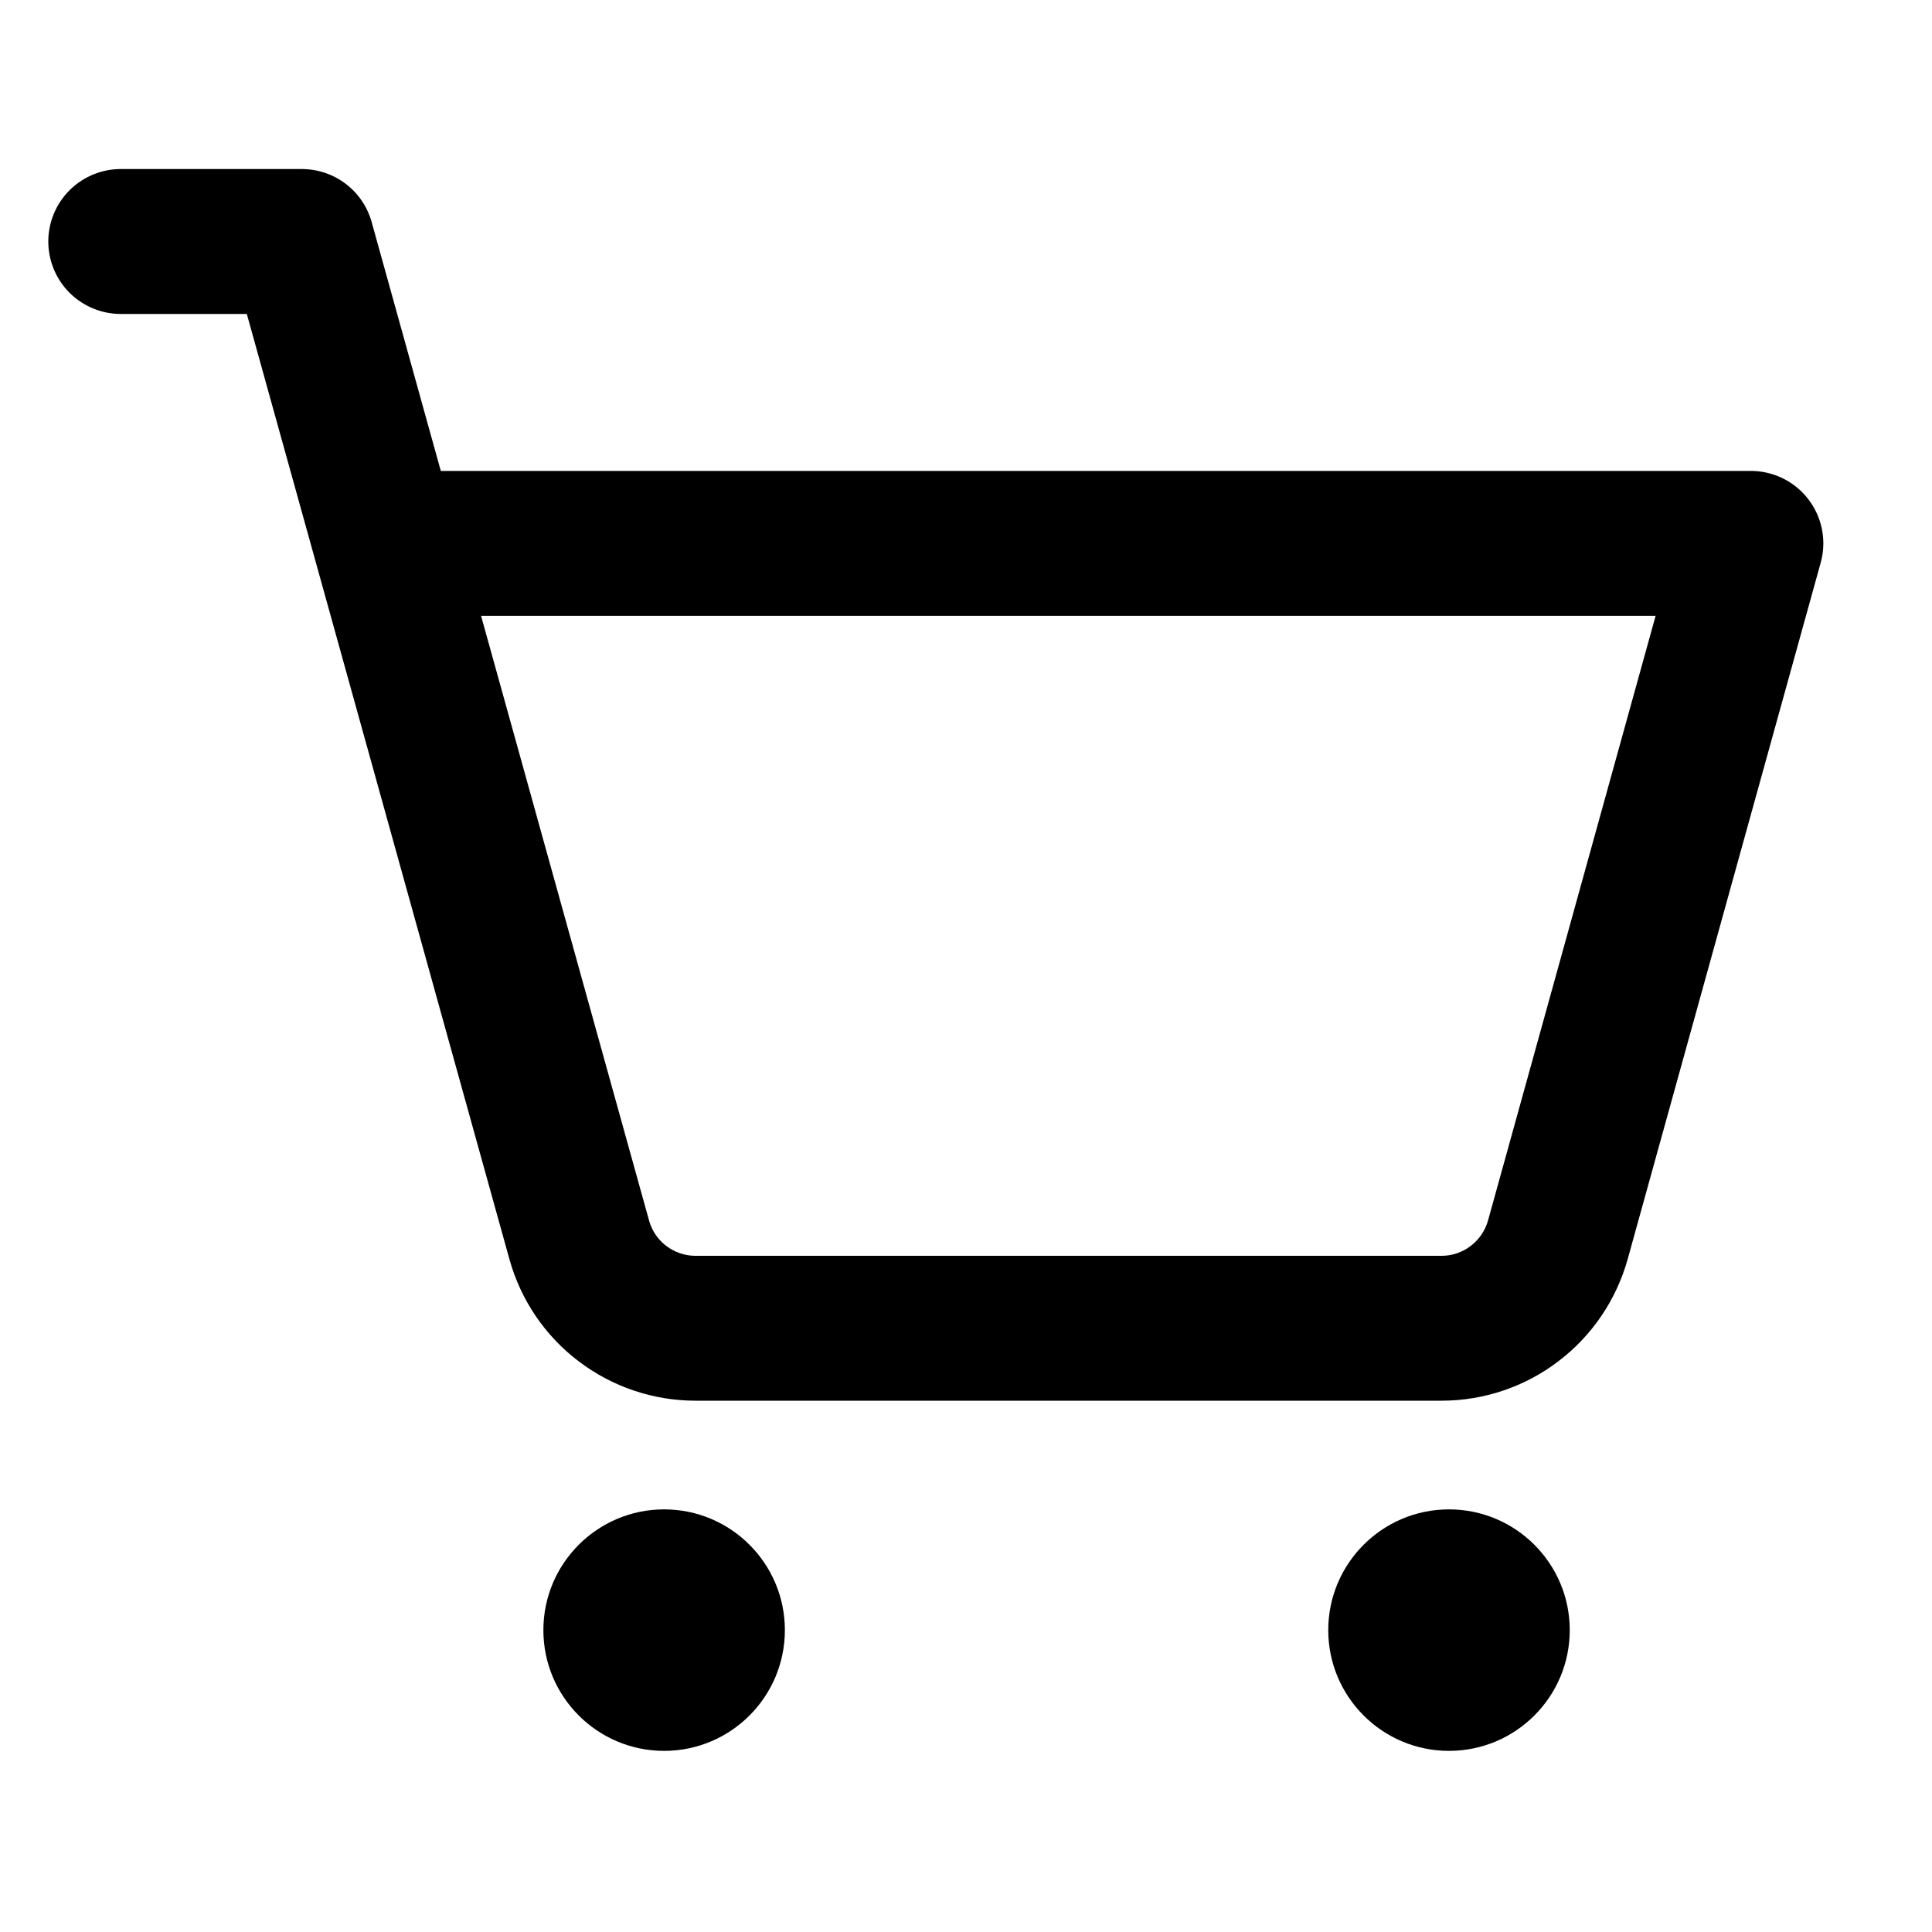
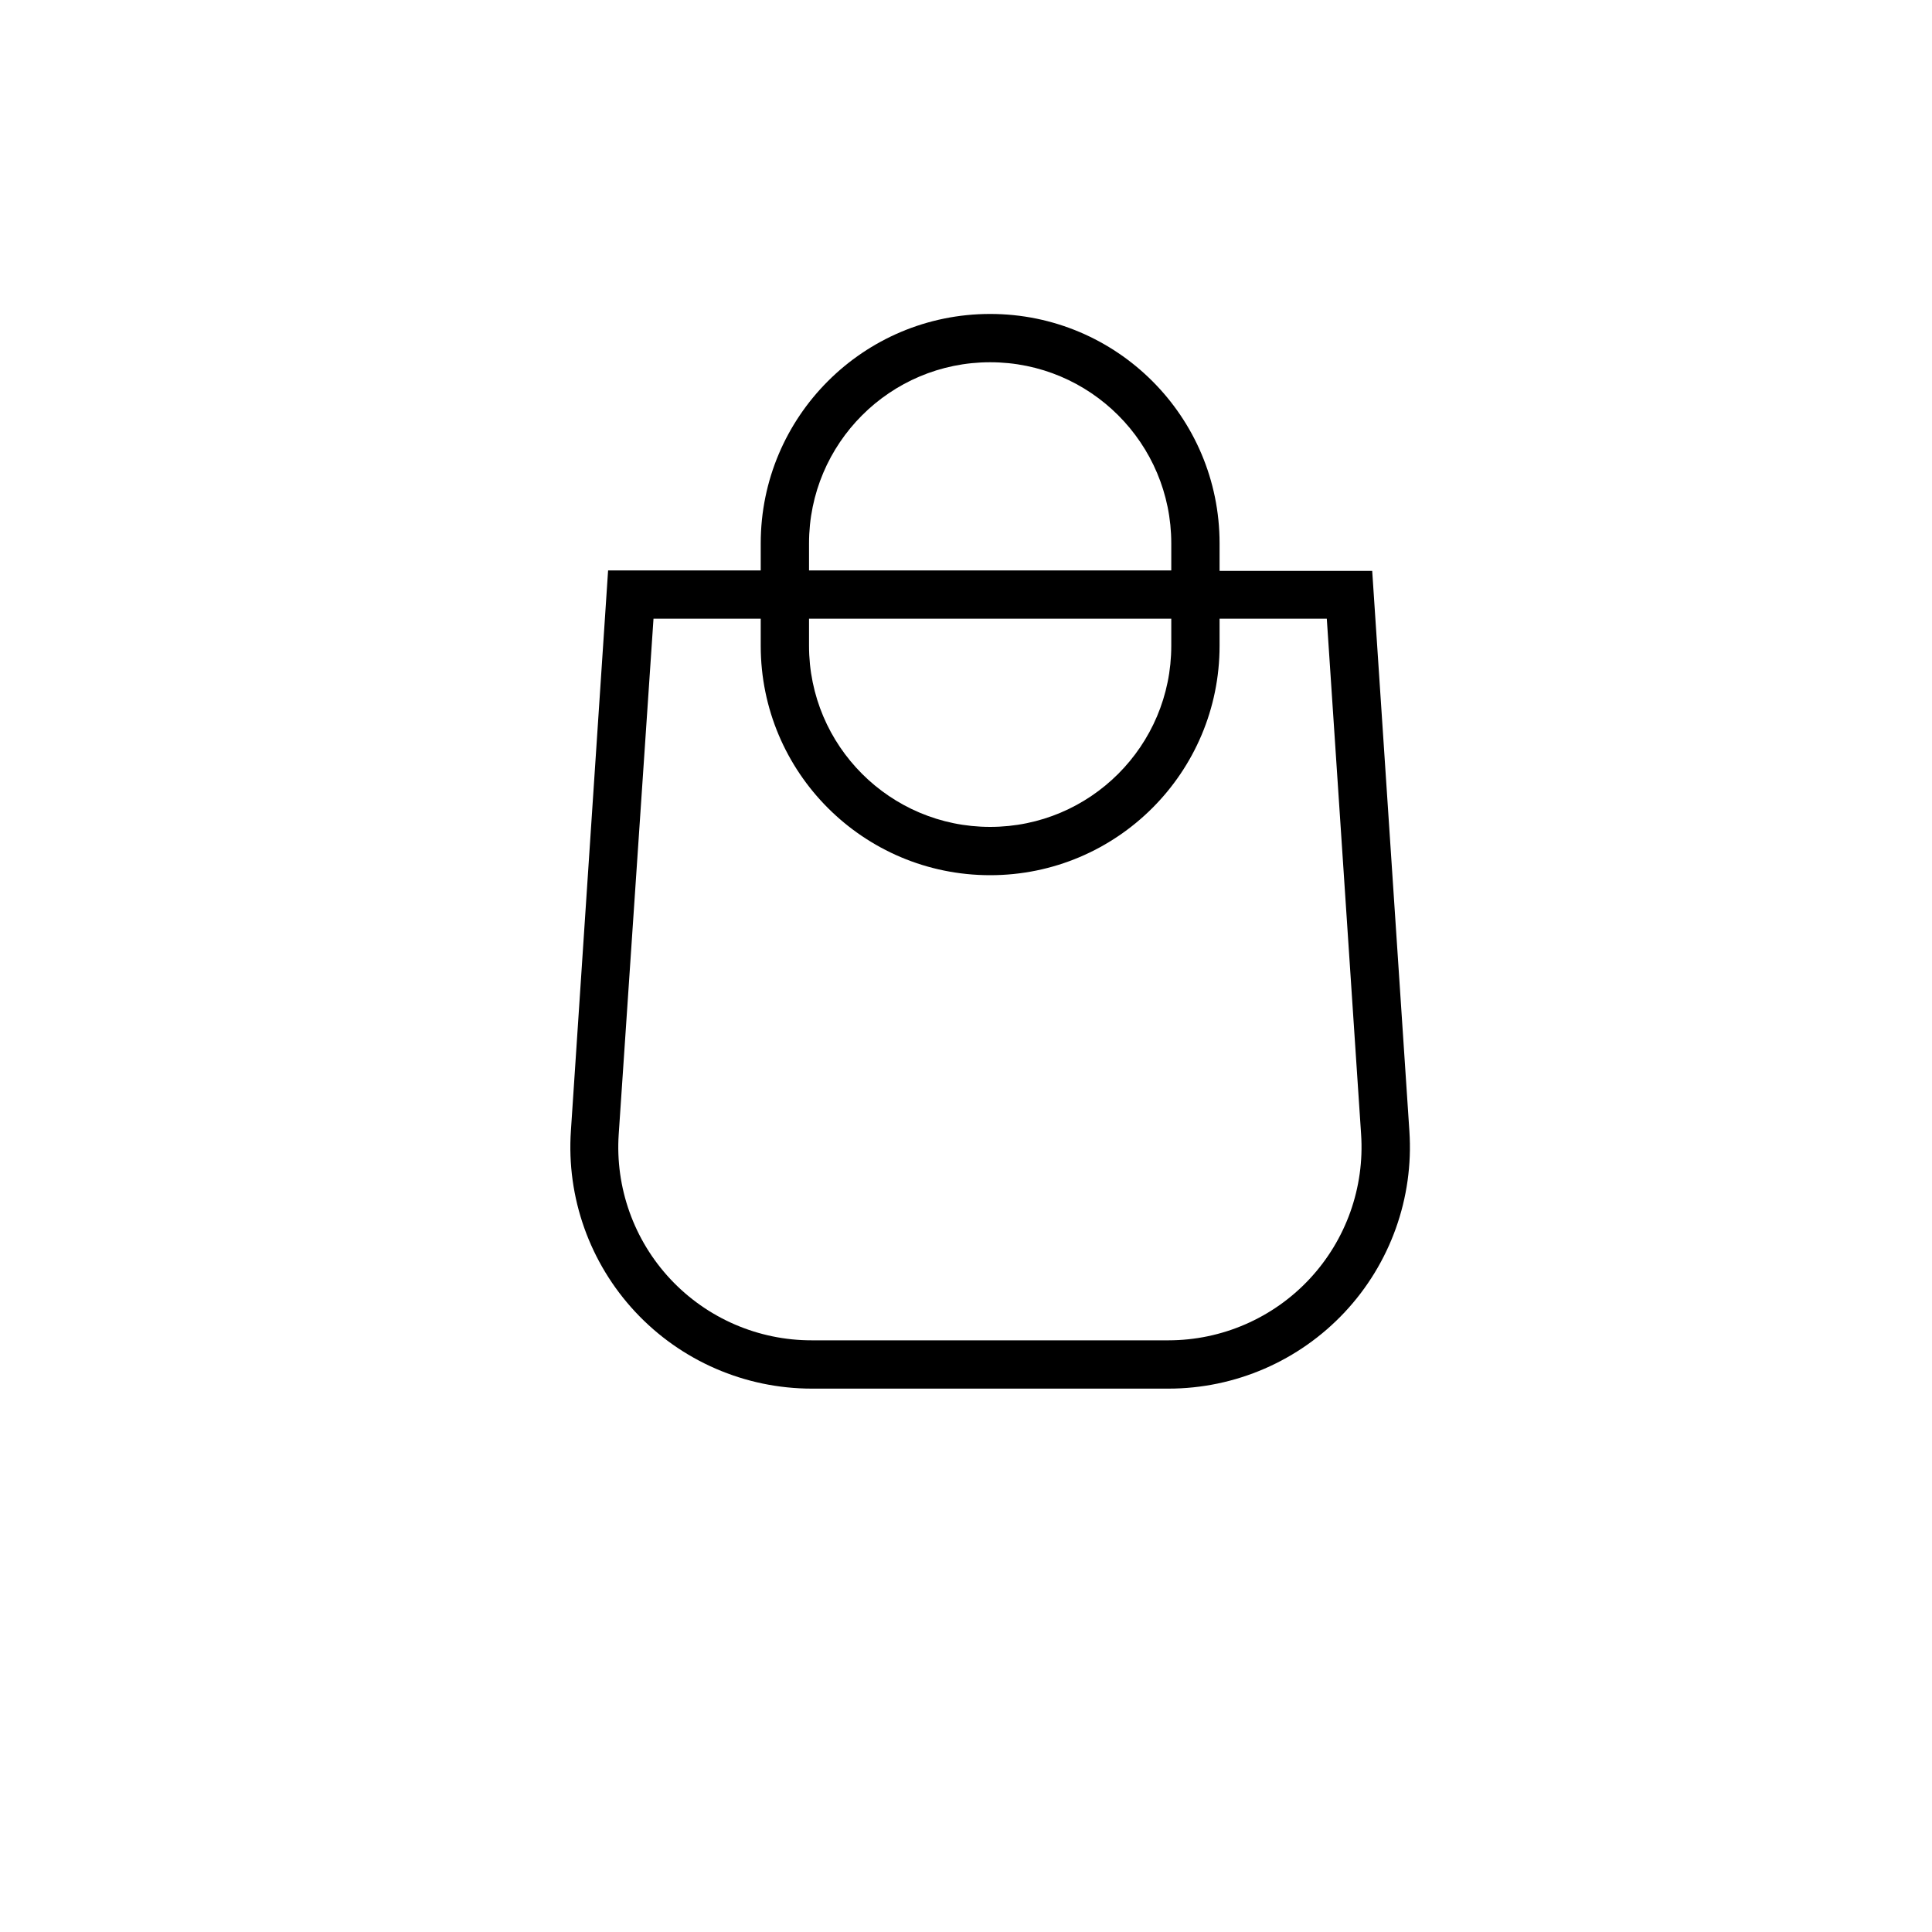
- <svg xmlns="http://www.w3.org/2000/svg" viewBox="0 0 20 20" fill="none" class="icon icon-cart">
-   <path d="M6.875 18.125C7.565 18.125 8.125 17.565 8.125 16.875C8.125 16.185 7.565 15.625 6.875 15.625C6.185 15.625 5.625 16.185 5.625 16.875C5.625 17.565 6.185 18.125 6.875 18.125Z" fill="currentColor" />
-   <path d="M15 18.125C15.69 18.125 16.25 17.565 16.25 16.875C16.25 16.185 15.69 15.625 15 15.625C14.31 15.625 13.75 16.185 13.75 16.875C13.75 17.565 14.31 18.125 15 18.125Z" fill="currentColor" />
-   <path d="M1.25 2.5H3.125L5.996 12.834C6.069 13.098 6.226 13.33 6.444 13.495C6.661 13.66 6.927 13.75 7.2 13.75H14.922C15.195 13.75 15.461 13.661 15.678 13.495C15.896 13.33 16.053 13.098 16.127 12.834L18.125 5.625H3.993" stroke="currentColor" stroke-width="1.5" stroke-linecap="round" stroke-linejoin="round" />
+ <svg xmlns="http://www.w3.org/2000/svg" fill="none" class="icon icon-cart" viewBox="0 0 40 40">
+   <path fill="currentColor" fill-rule="evenodd" d="M20.5 6.5a4.75 4.75 0 0 0-4.75 4.75v.56h-3.16l-.77 11.6a5 5 0 0 0 4.99 5.34h7.38a5 5 0 0 0 4.99-5.33l-.77-11.6h-3.16v-.57A4.75 4.75 0 0 0 20.5 6.5m3.75 5.31v-.56a3.75 3.75 0 1 0-7.5 0v.56zm-7.5 1h7.5v.56a3.75 3.75 0 1 1-7.5 0zm-1 0v.56a4.75 4.75 0 1 0 9.5 0v-.56h2.22l.71 10.67a4 4 0 0 1-3.99 4.27h-7.38a4 4 0 0 1-4-4.27l.72-10.67z" />
</svg>
